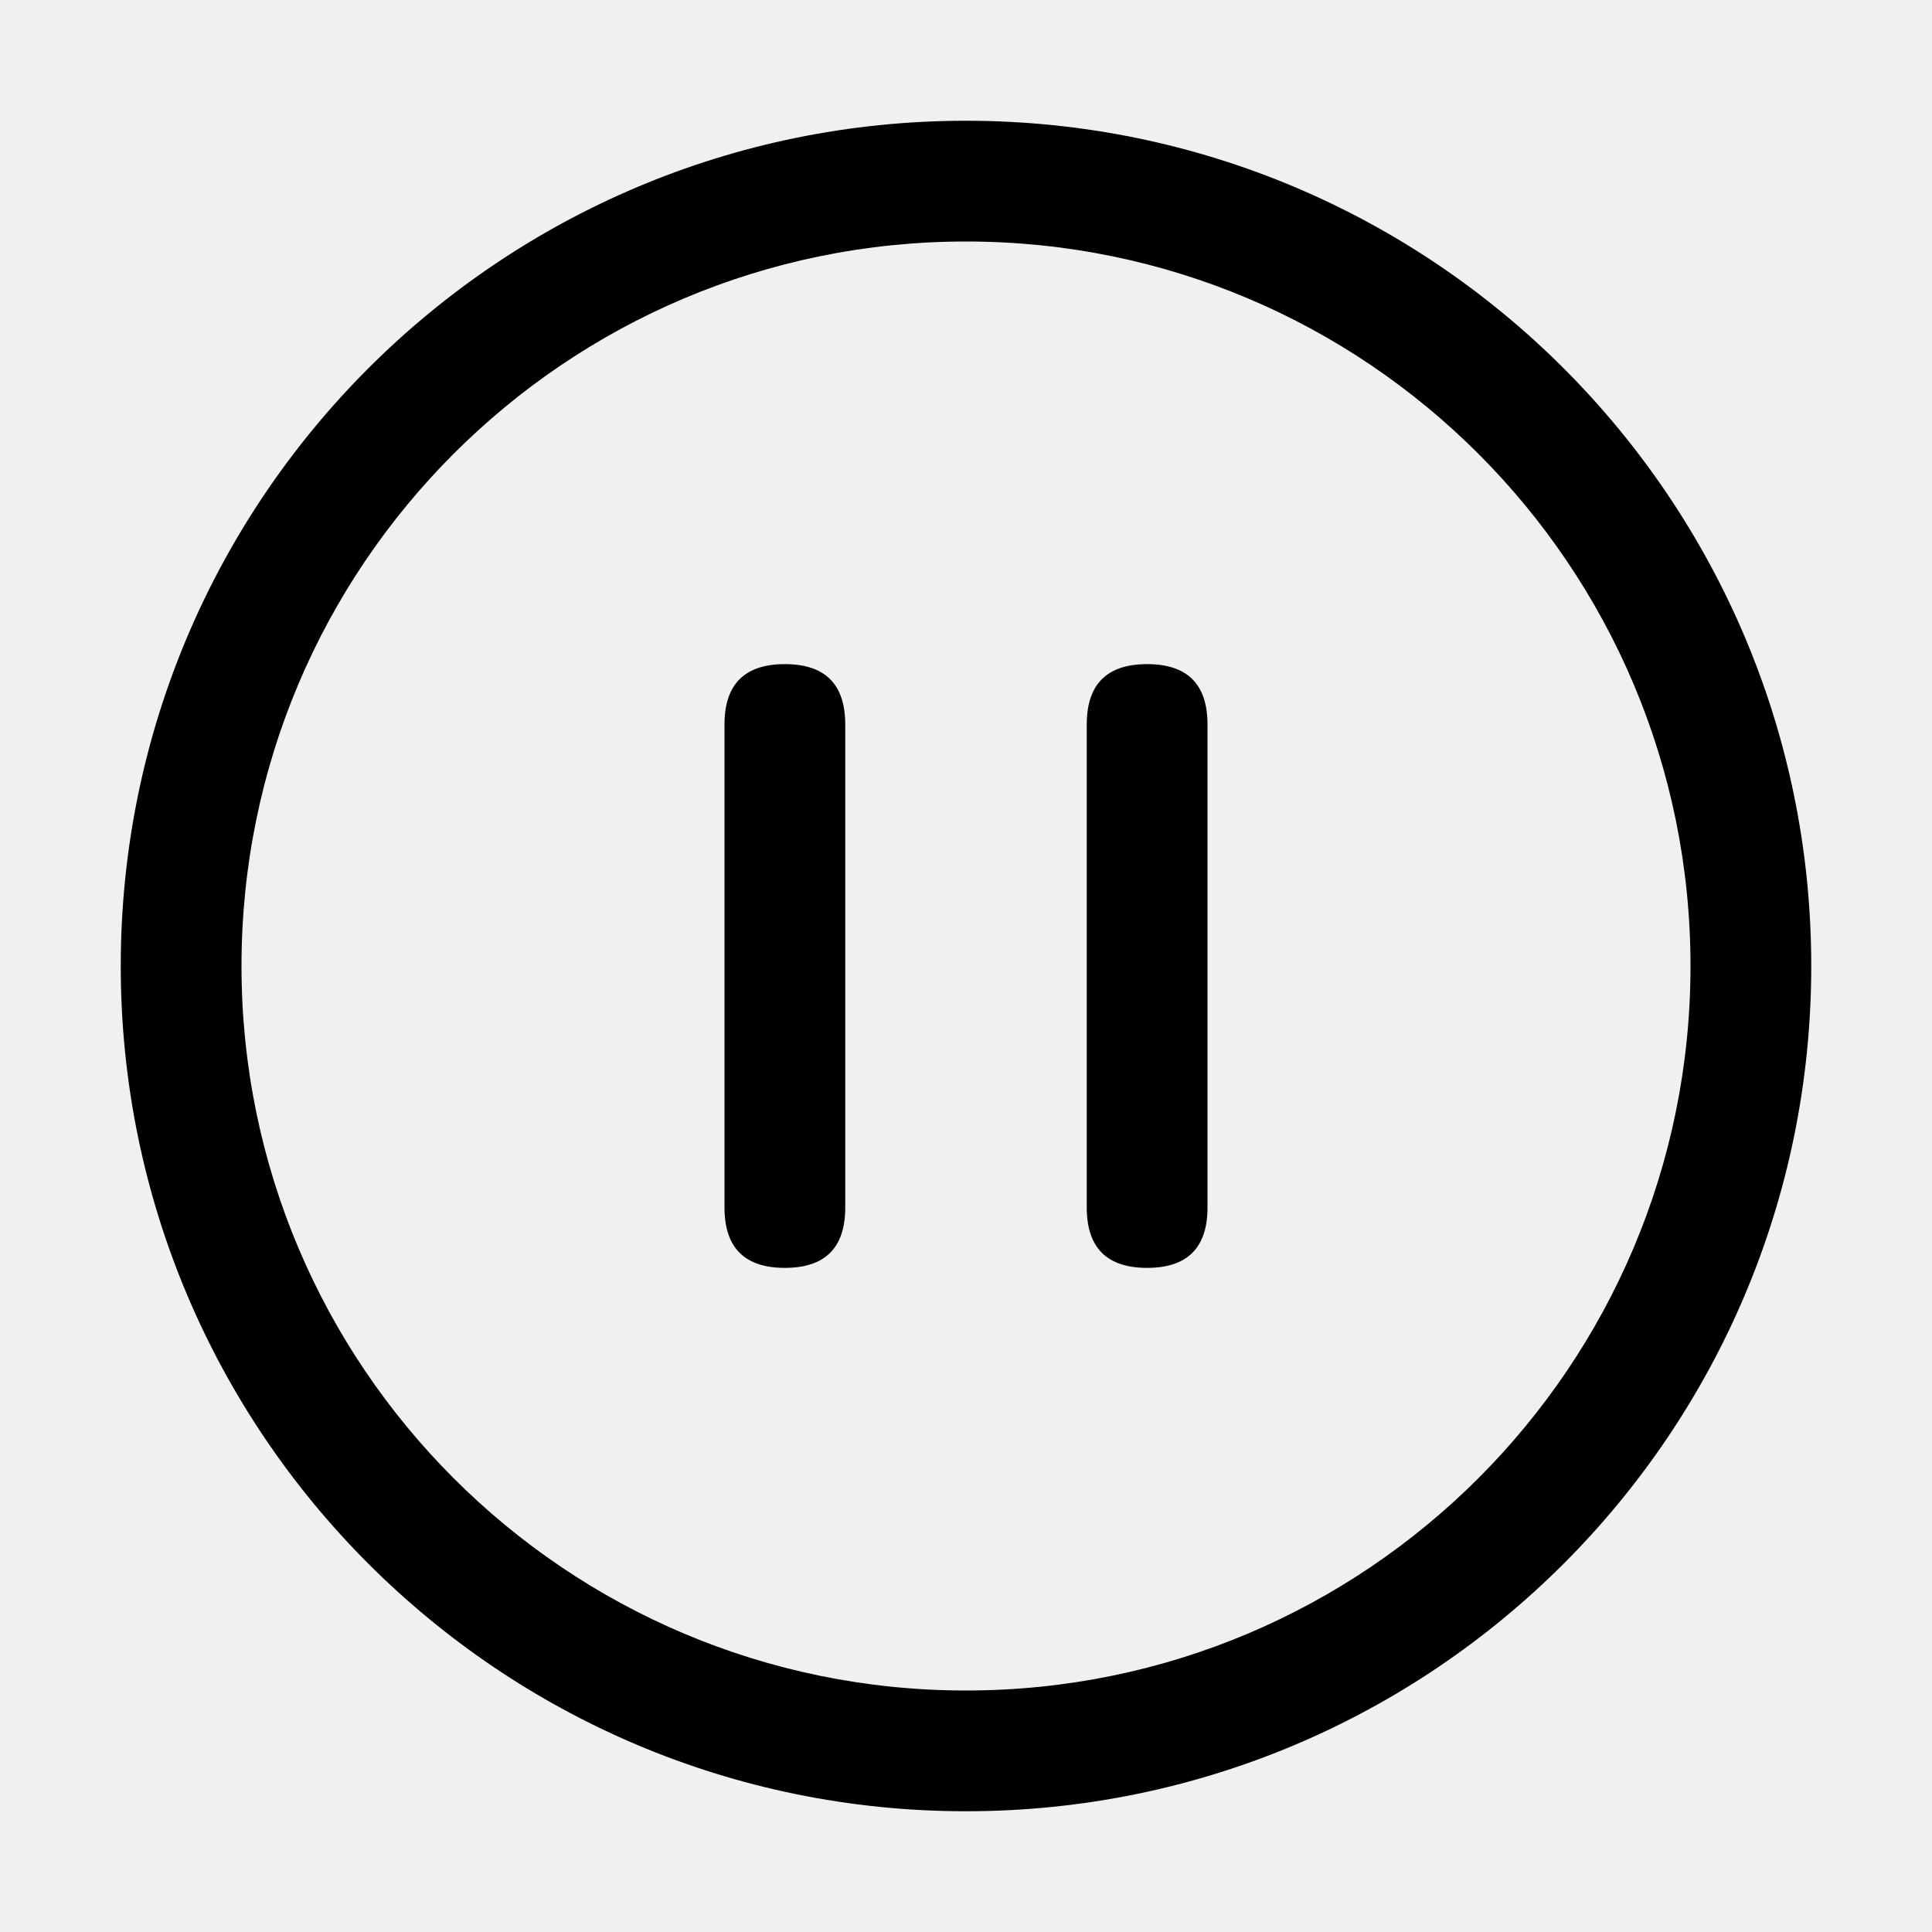
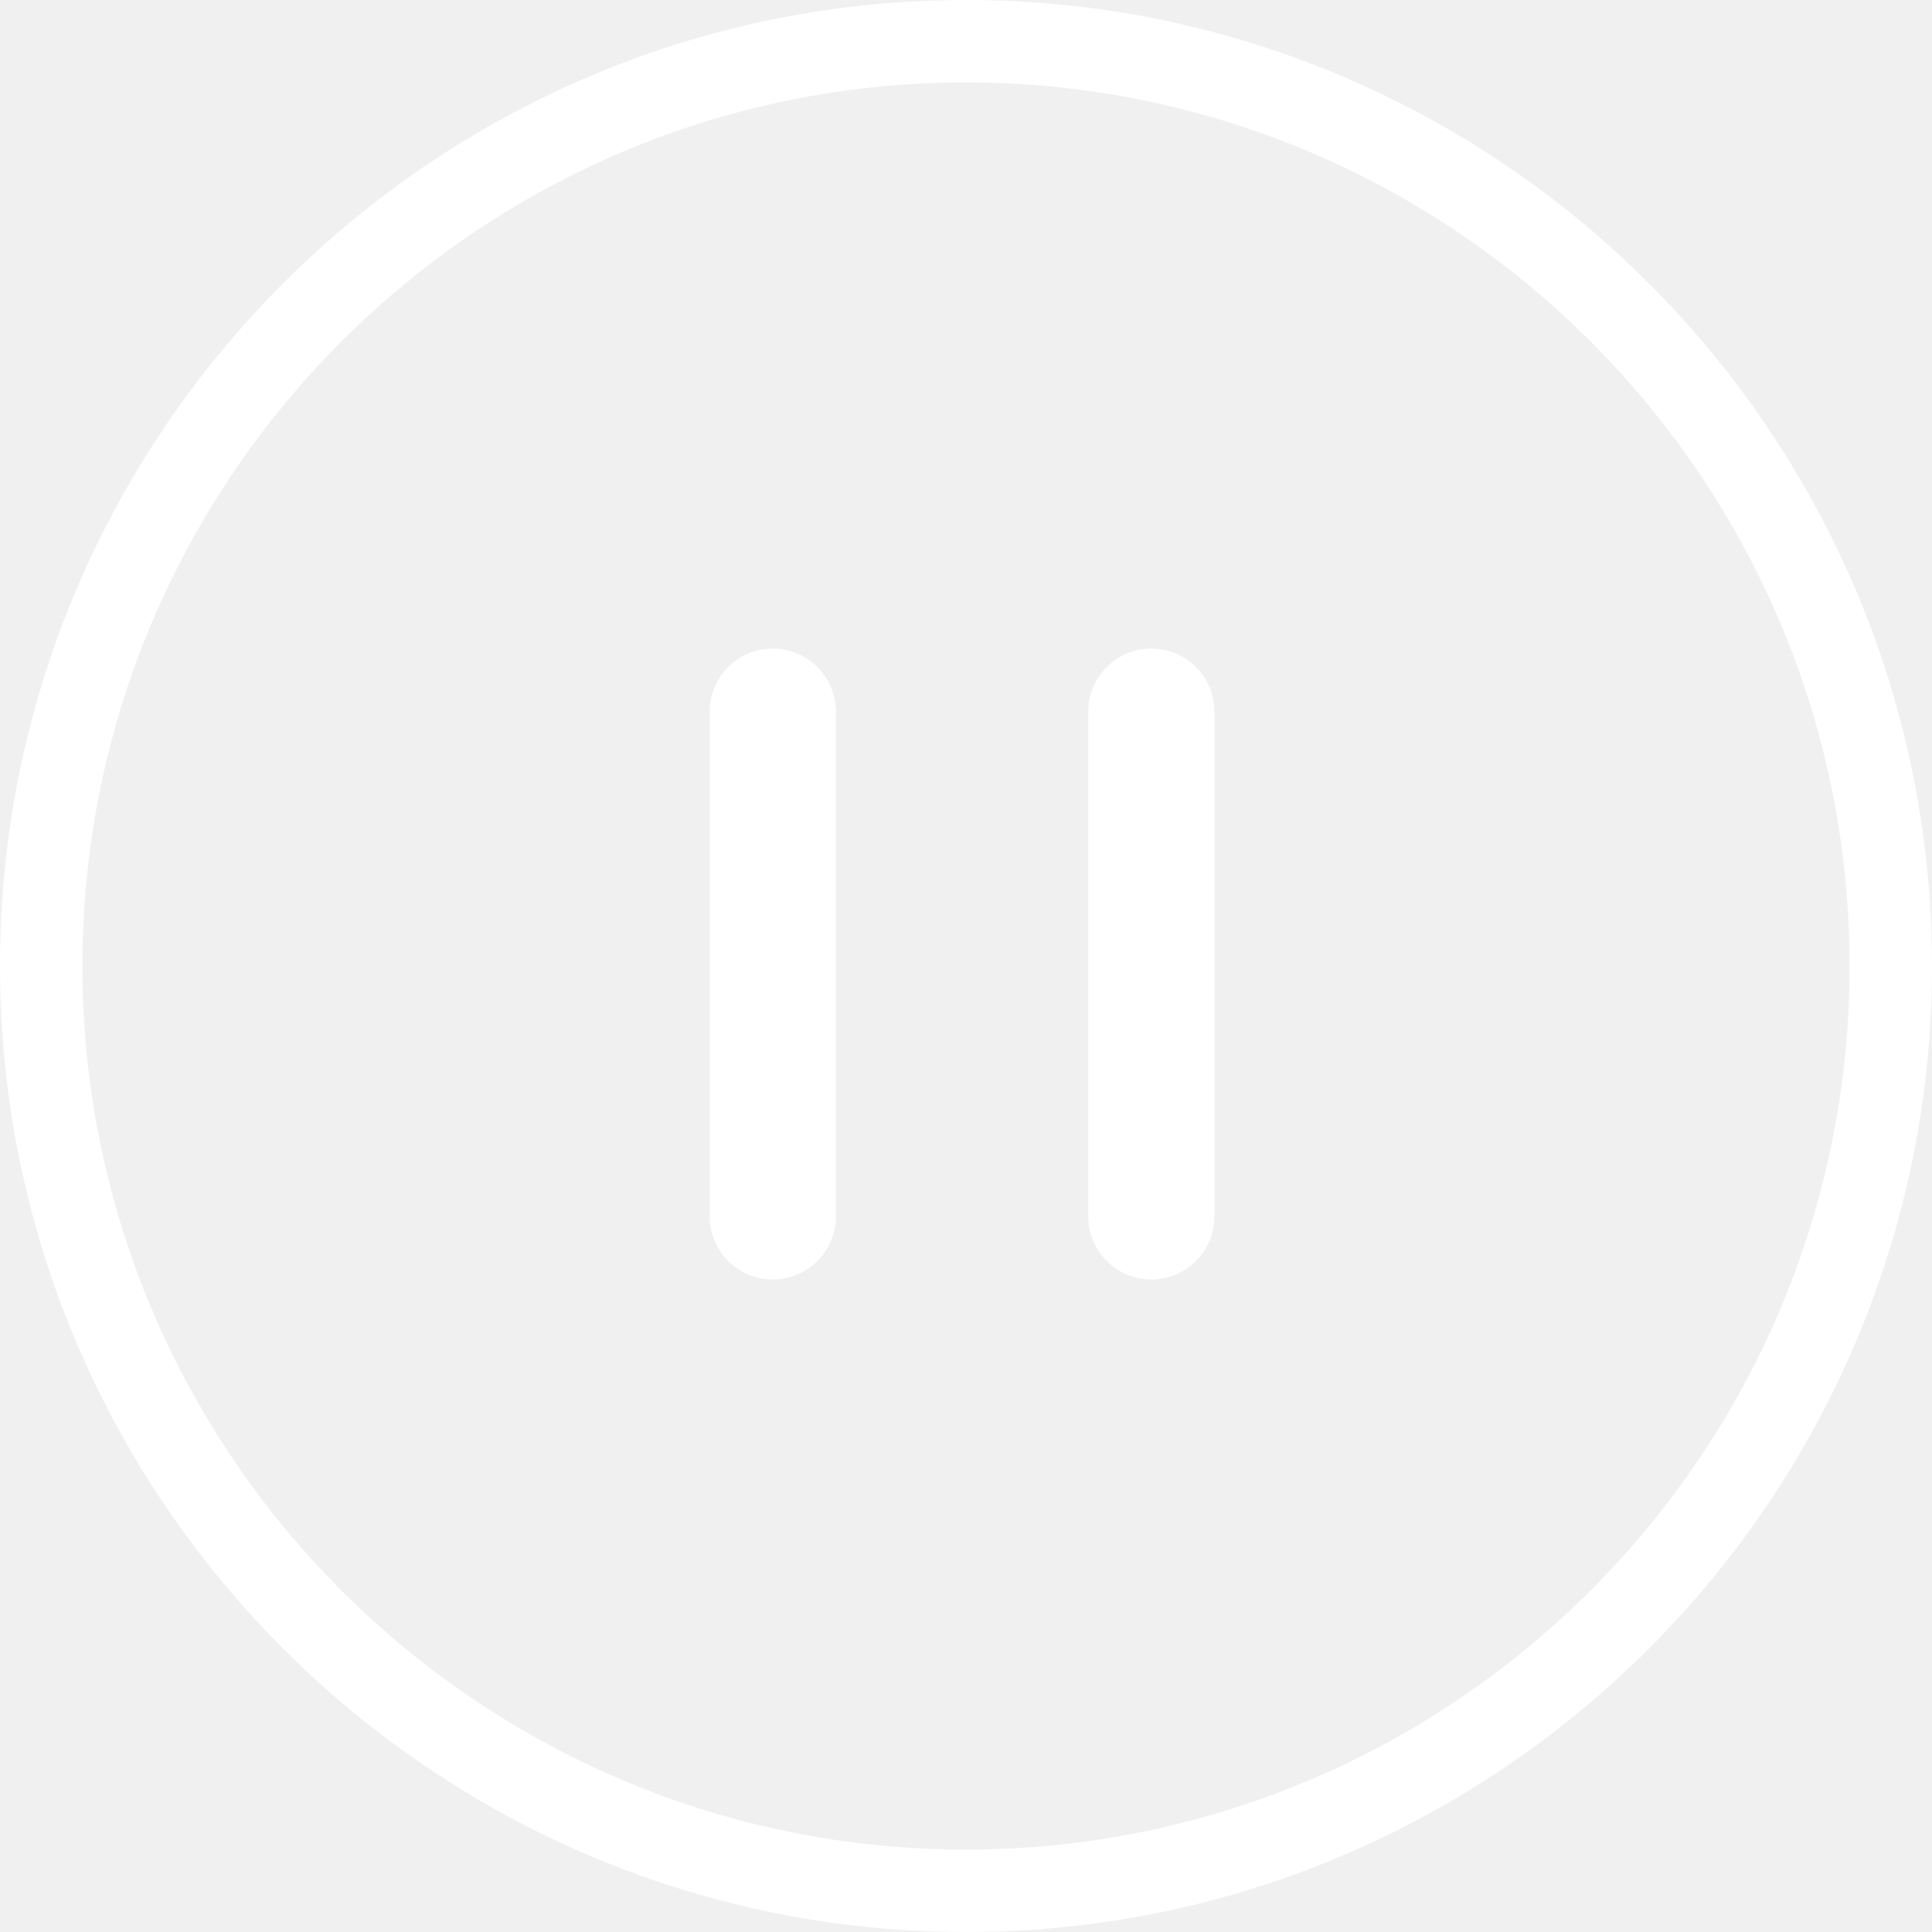
- <svg xmlns="http://www.w3.org/2000/svg" width="1024px" height="1024px" viewBox="0 0 1024 1024" class="icon">
-   <path fill="currentColor" d="M512 64a448 448 0 110 896 448 448 0 010-896zm0 832a384 384 0 000-768 384 384 0 000 768zm-96-544q32 0 32 32v256q0 32-32 32t-32-32V384q0-32 32-32zm192 0q32 0 32 32v256q0 32-32 32t-32-32V384q0-32 32-32z" />
+ <svg xmlns="http://www.w3.org/2000/svg" id="Layer_1" data-name="Layer 1" viewBox="0 0 490 490">
+   <defs>
+     <style>.cls-1{fill:#fff;}.cls-2{fill:none;stroke:#fff;stroke-linecap:round;stroke-miterlimit:10;stroke-width:32px;}</style>
+   </defs>
+   <path class="cls-1" d="M245,0C109.9,0,0,109.9,0,245S109.9,490,245,490,490,380.1,490,245,380.1,0,245,0Zm0,469.1C121.4,469.1,20.9,368.6,20.9,245S121.4,20.9,245,20.9,469.1,121.4,469.1,245,368.6,469.1,245,469.1Z" />
+   <line class="cls-2" x1="196" y1="180.5" x2="196" y2="308.5" />
+   <line class="cls-2" x1="292" y1="180.5" x2="292" y2="308.5" />
</svg>
